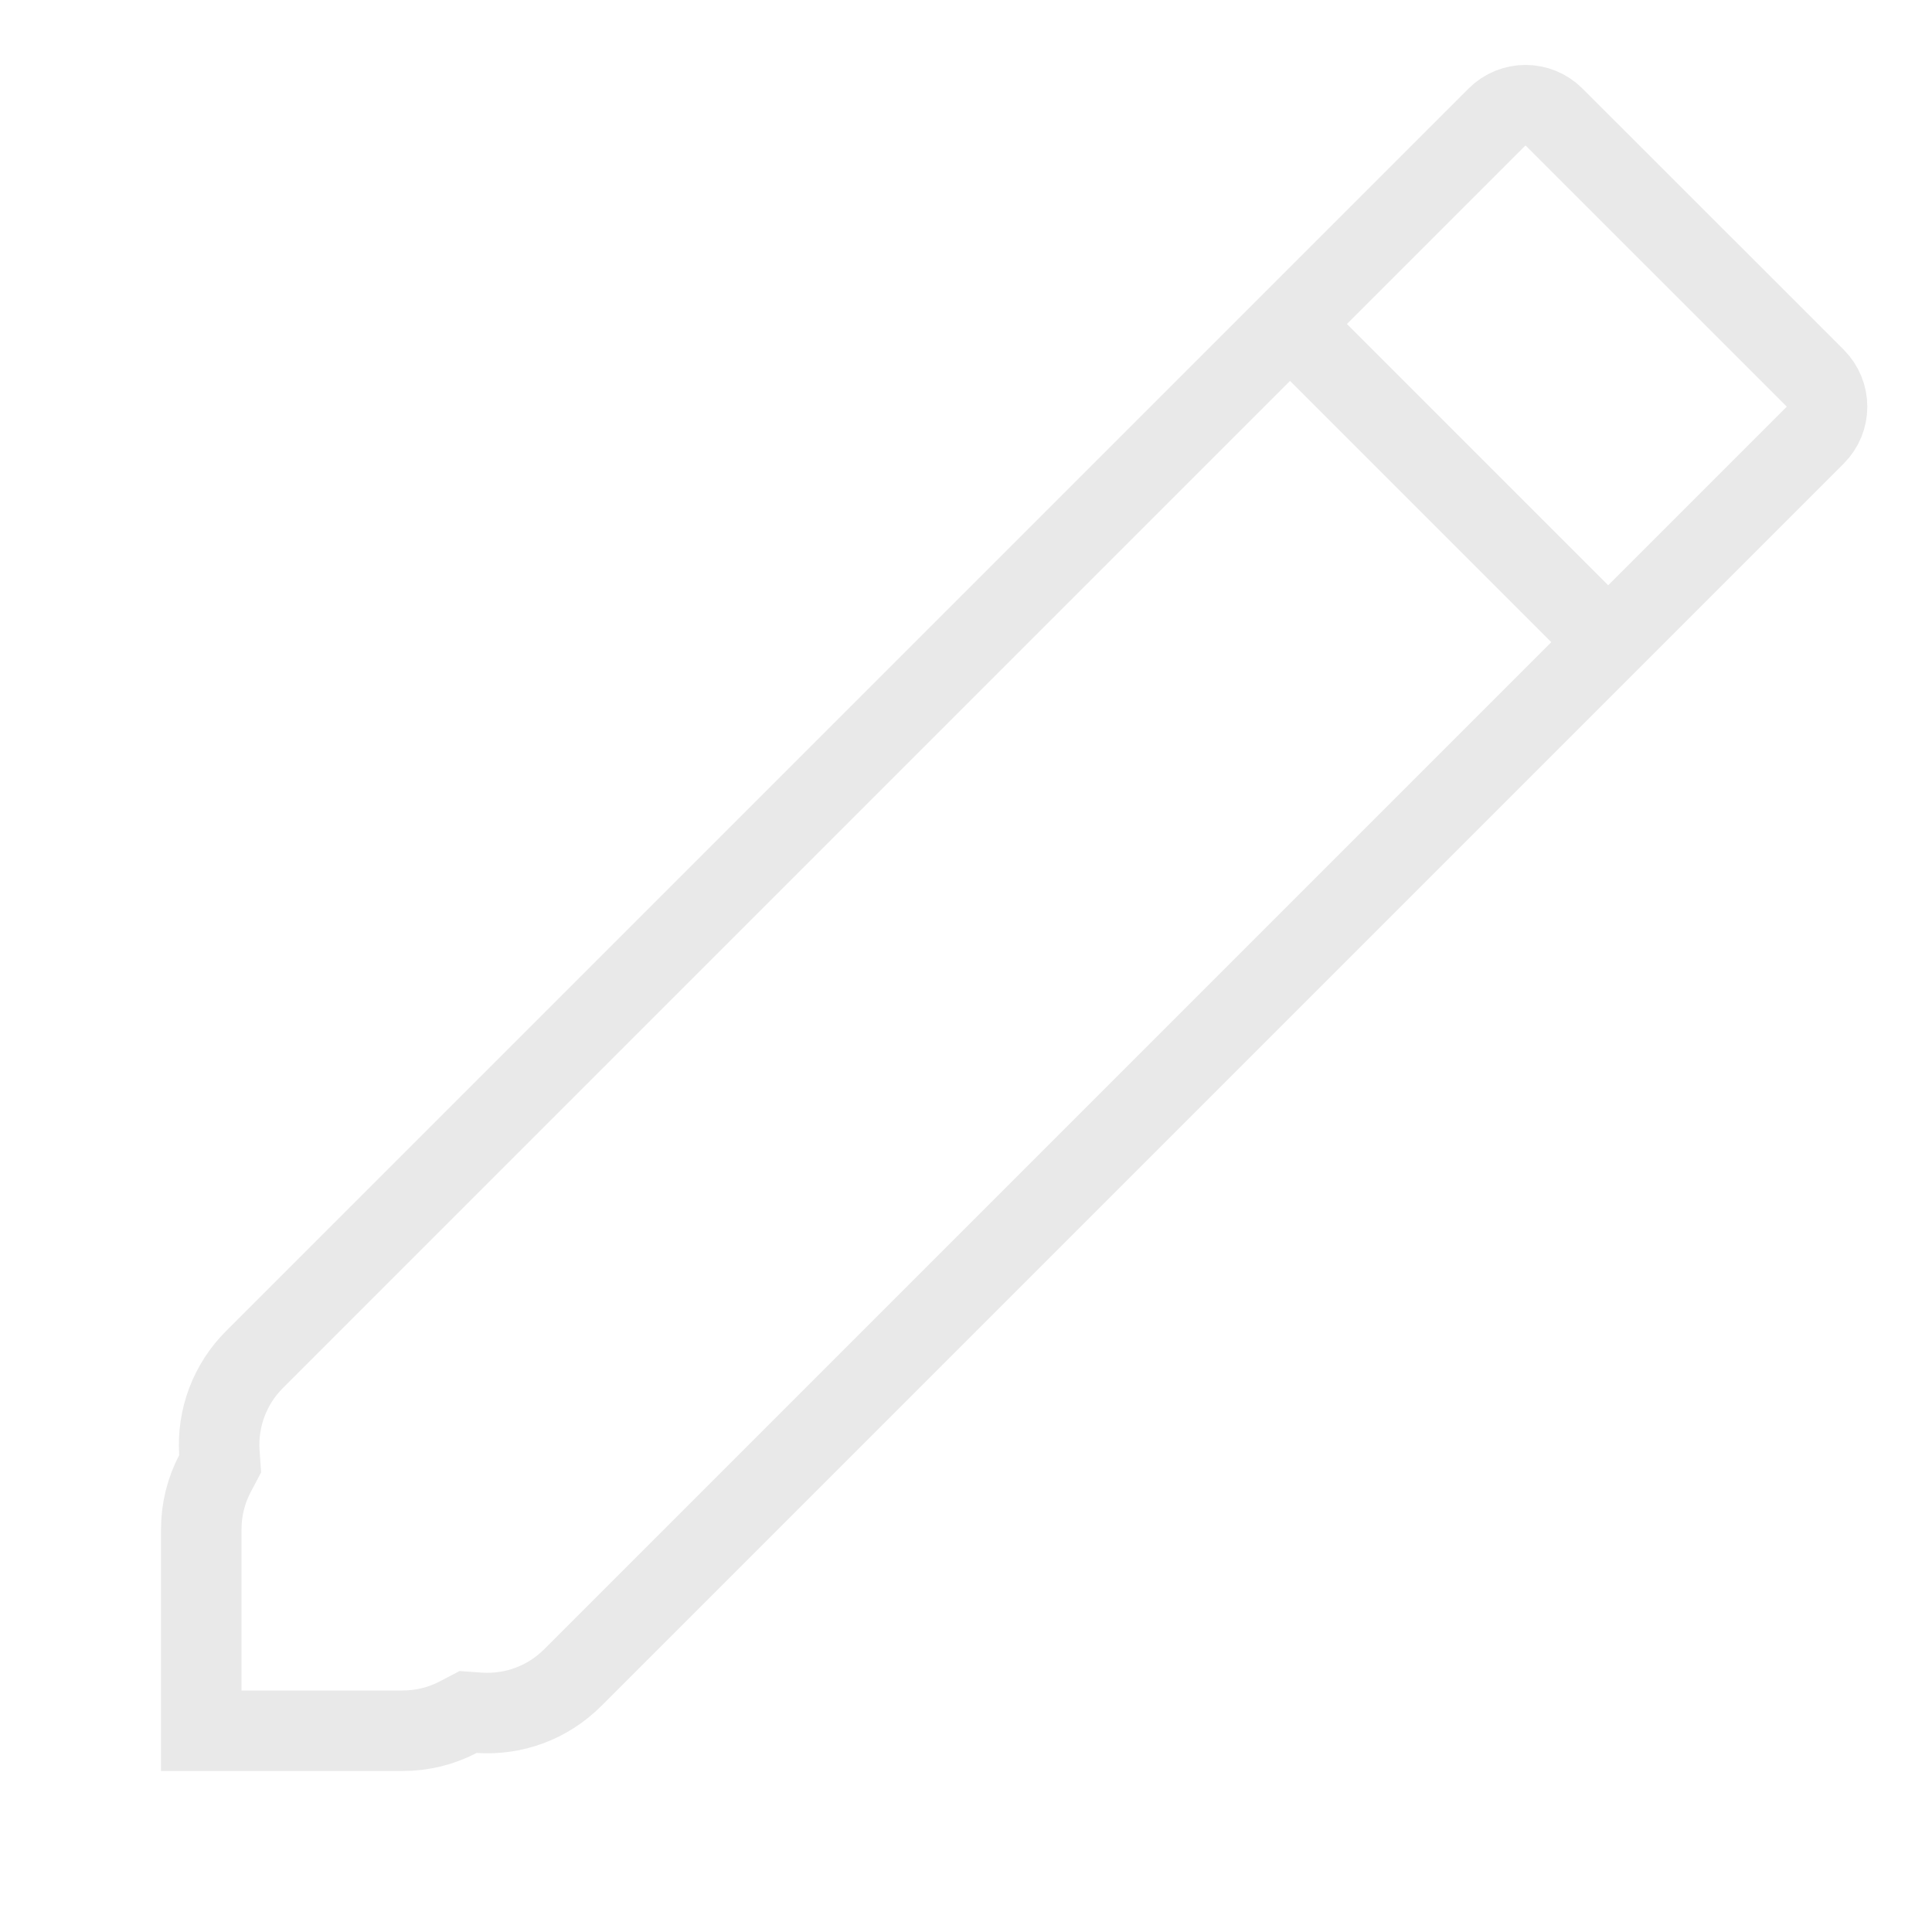
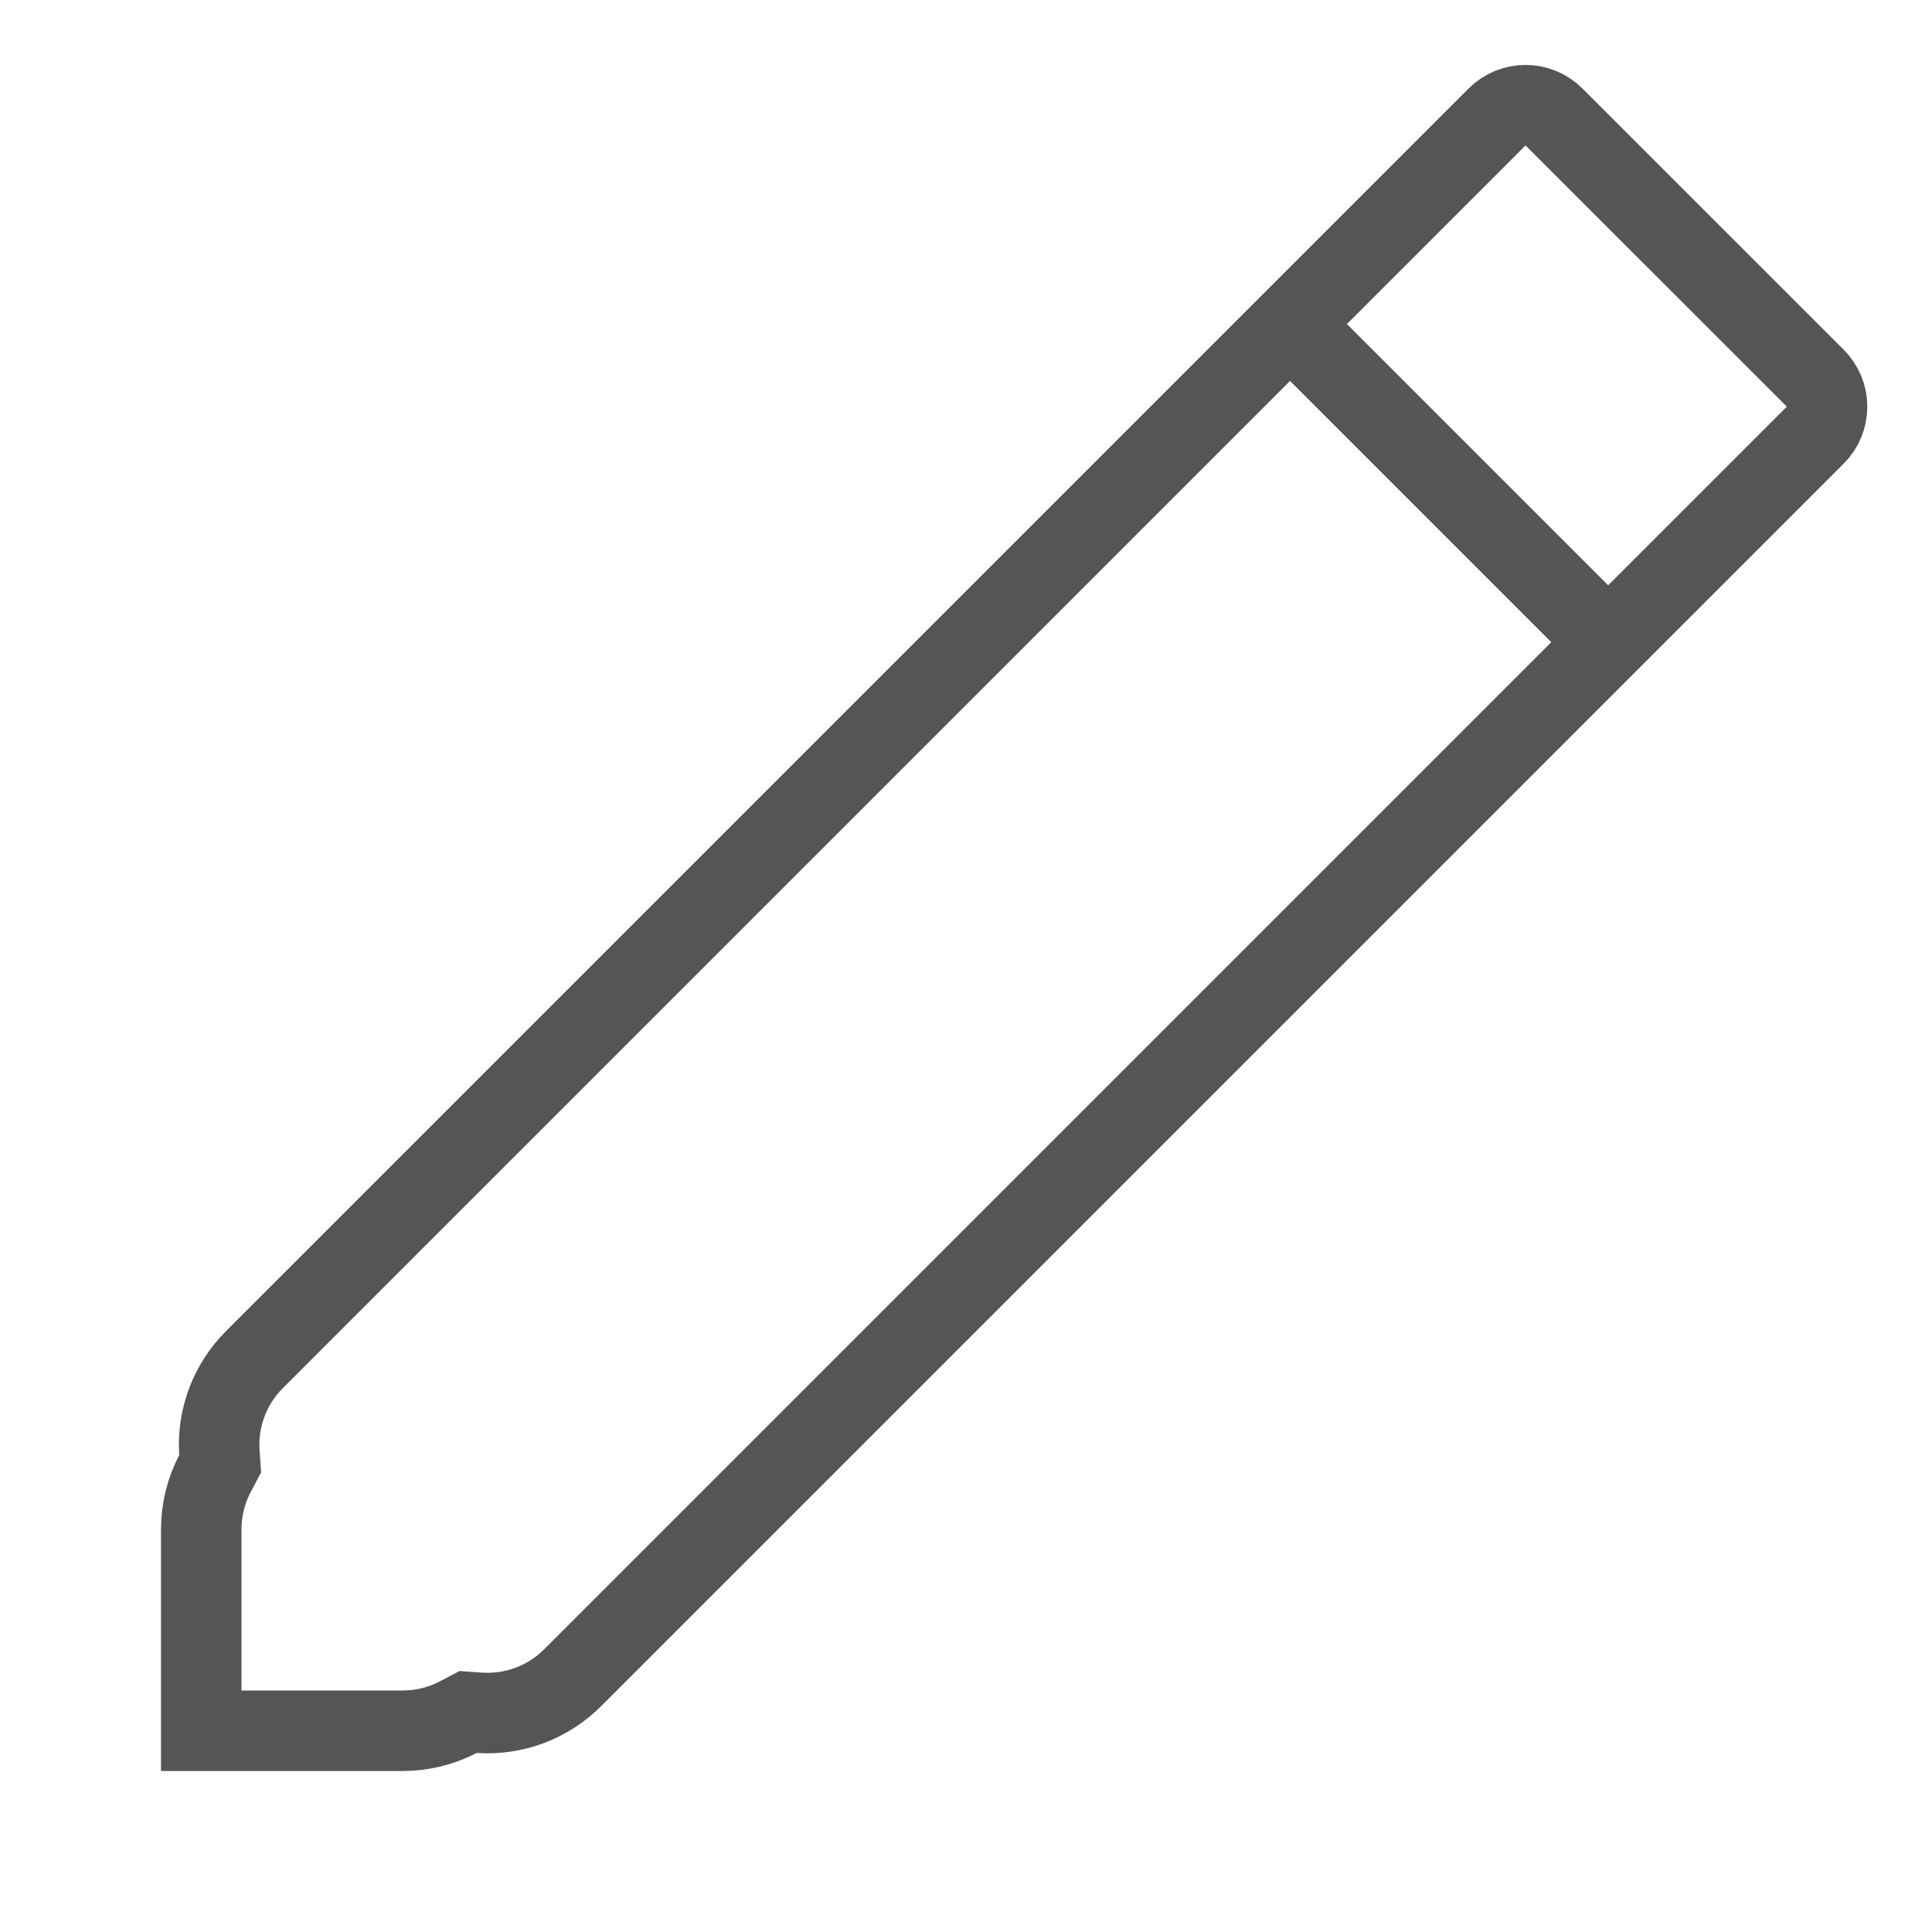
<svg xmlns="http://www.w3.org/2000/svg" width="24" height="24" viewBox="0 0 24 24">
  <g fill="none">
-     <path stroke="#e9e9e9" d="M2.5 21.5H5c.245 0 .48-.058.691-.168l.124-.065.14.01c.429.028.85-.127 1.16-.437L22.55 5.405a.5.5 0 0 0 0-.707l-3.246-3.245a.5.5 0 0 0-.707 0L3.162 16.888a1.495 1.495 0 0 0-.437 1.155l.01.14-.065.123c-.111.212-.17.448-.17.694v2.5z" />
-     <path fill="#e9e9e9" d="M16.414 3.707l3.89 3.89-.708.706-3.889-3.889z" />
+     <path stroke="#555555" d="M2.5 21.5H5c.245 0 .48-.058.691-.168l.124-.065.14.01c.429.028.85-.127 1.16-.437L22.55 5.405a.5.5 0 0 0 0-.707l-3.246-3.245a.5.5 0 0 0-.707 0L3.162 16.888a1.495 1.495 0 0 0-.437 1.155l.01.14-.065.123c-.111.212-.17.448-.17.694v2.5z" />
+     <path fill="#555555" d="M16.414 3.707l3.89 3.89-.708.706-3.889-3.889z" />
  </g>
</svg>
